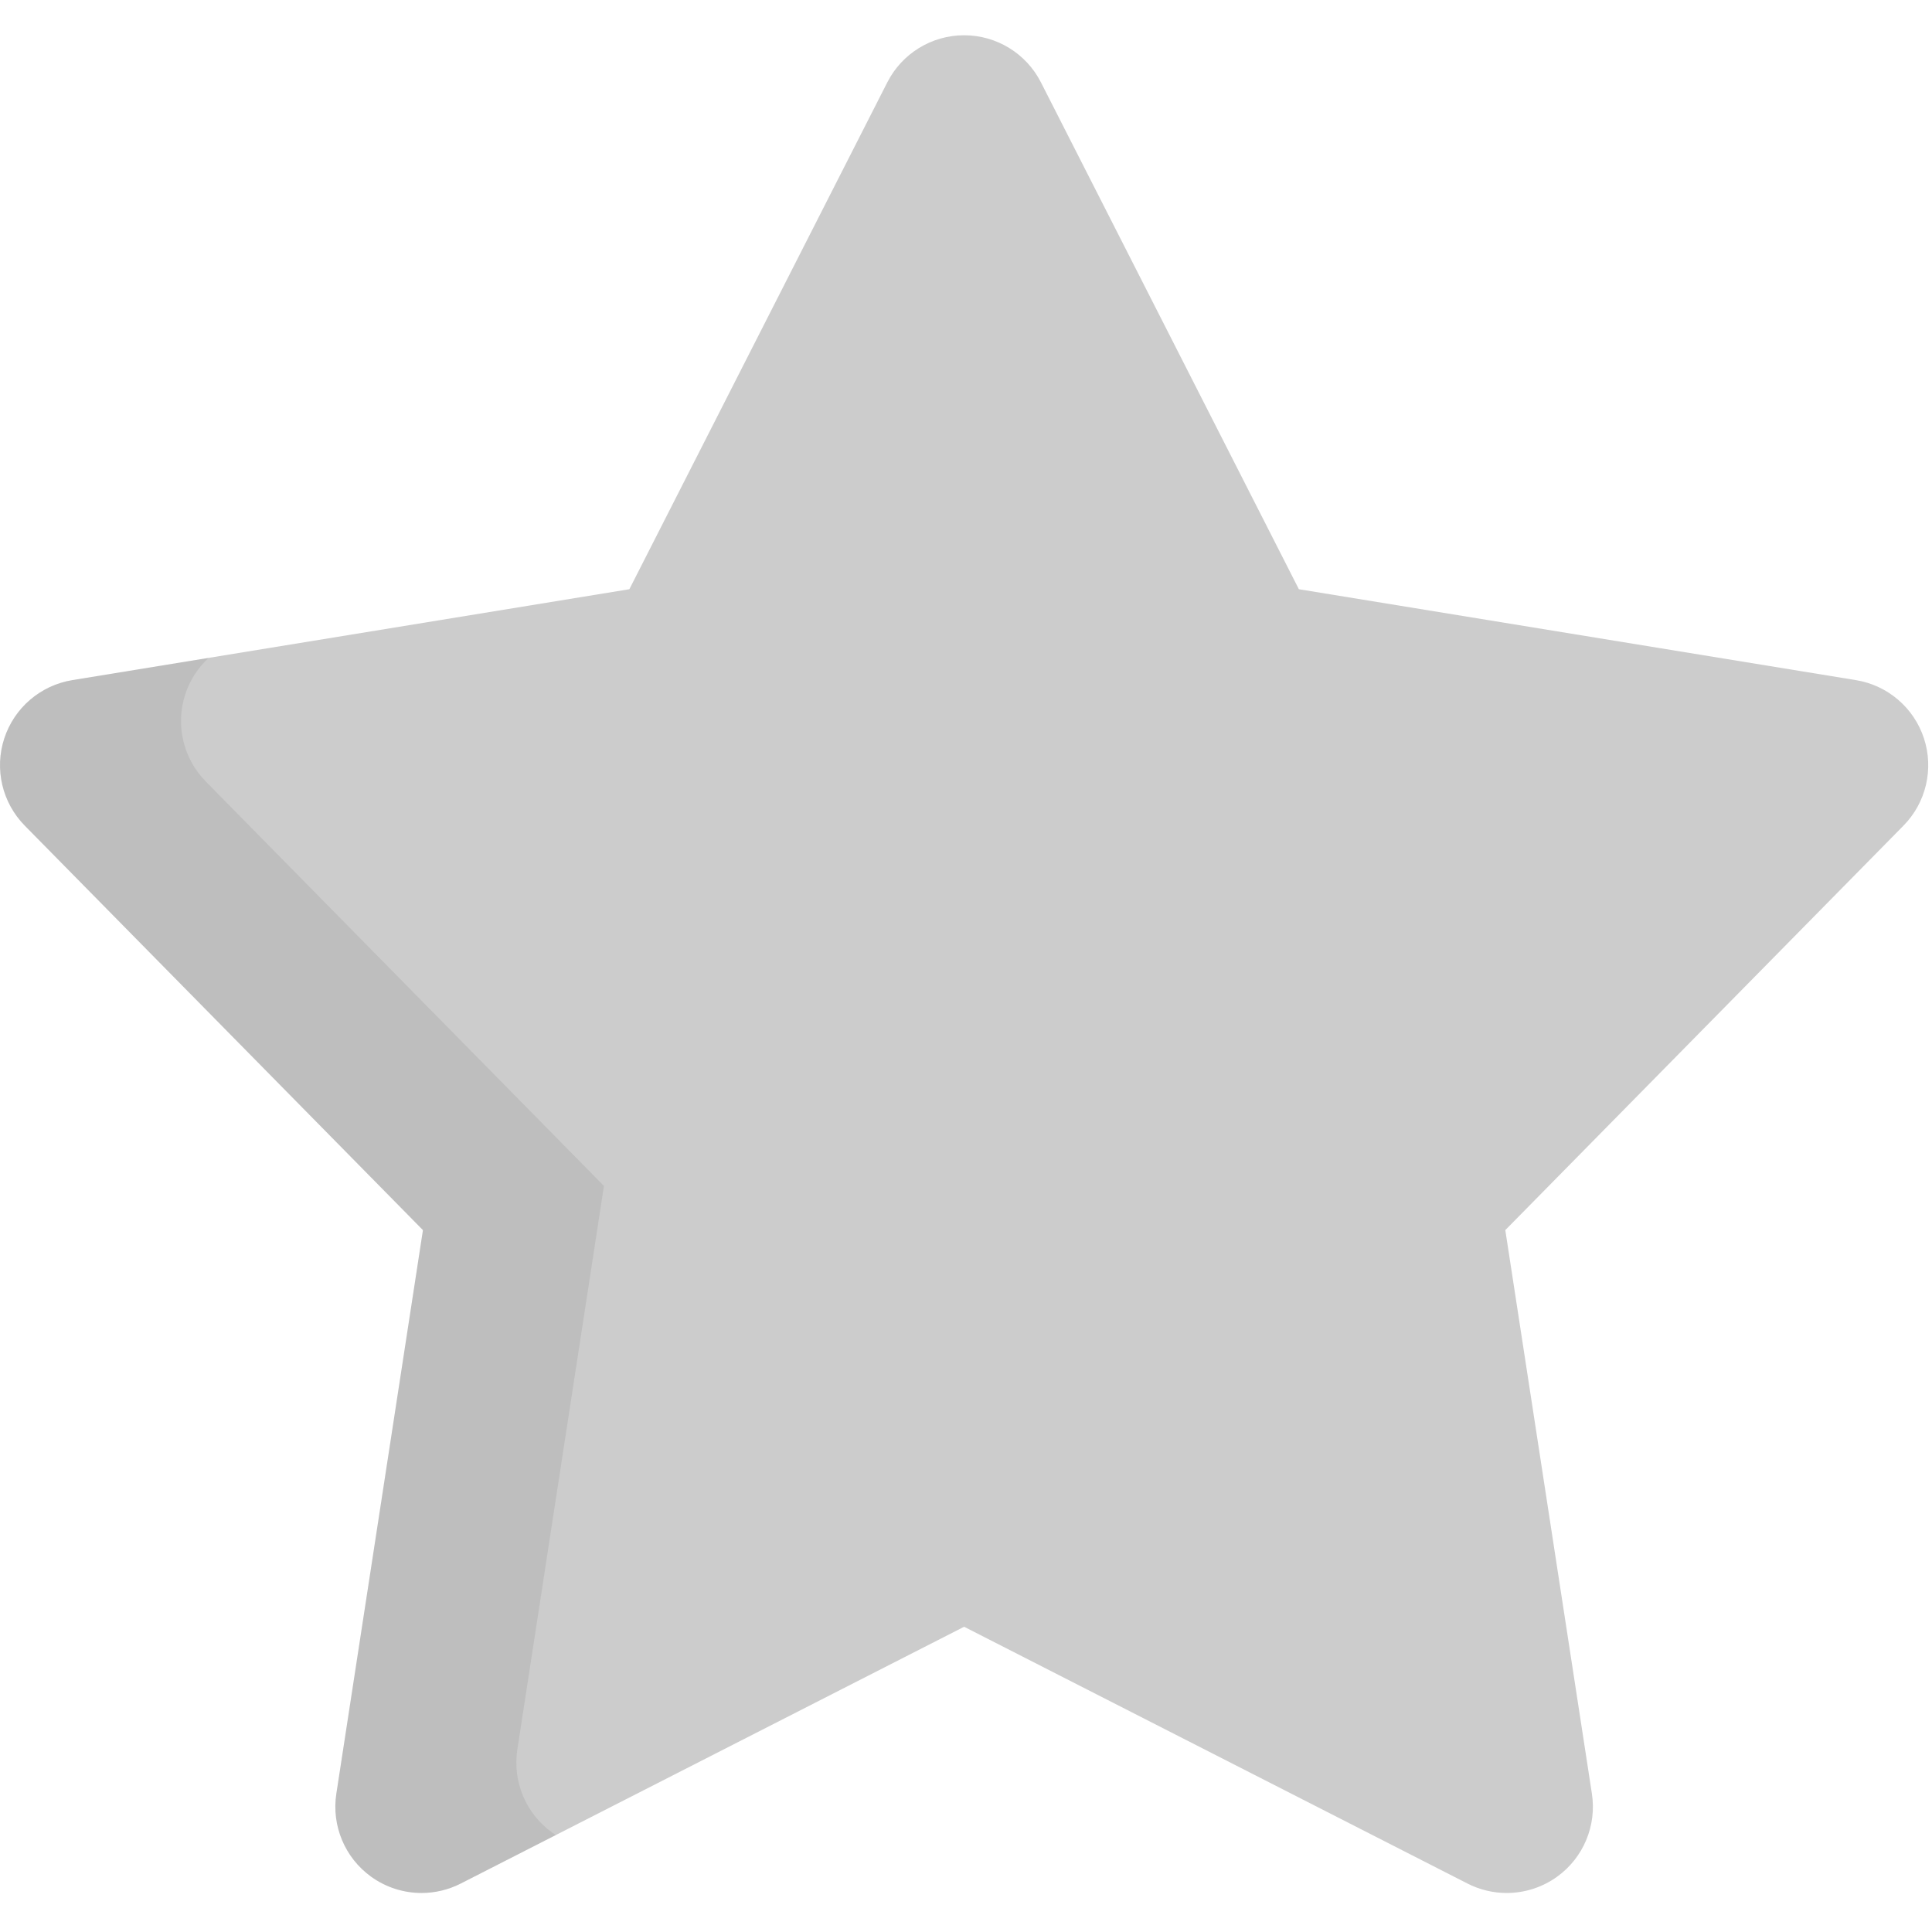
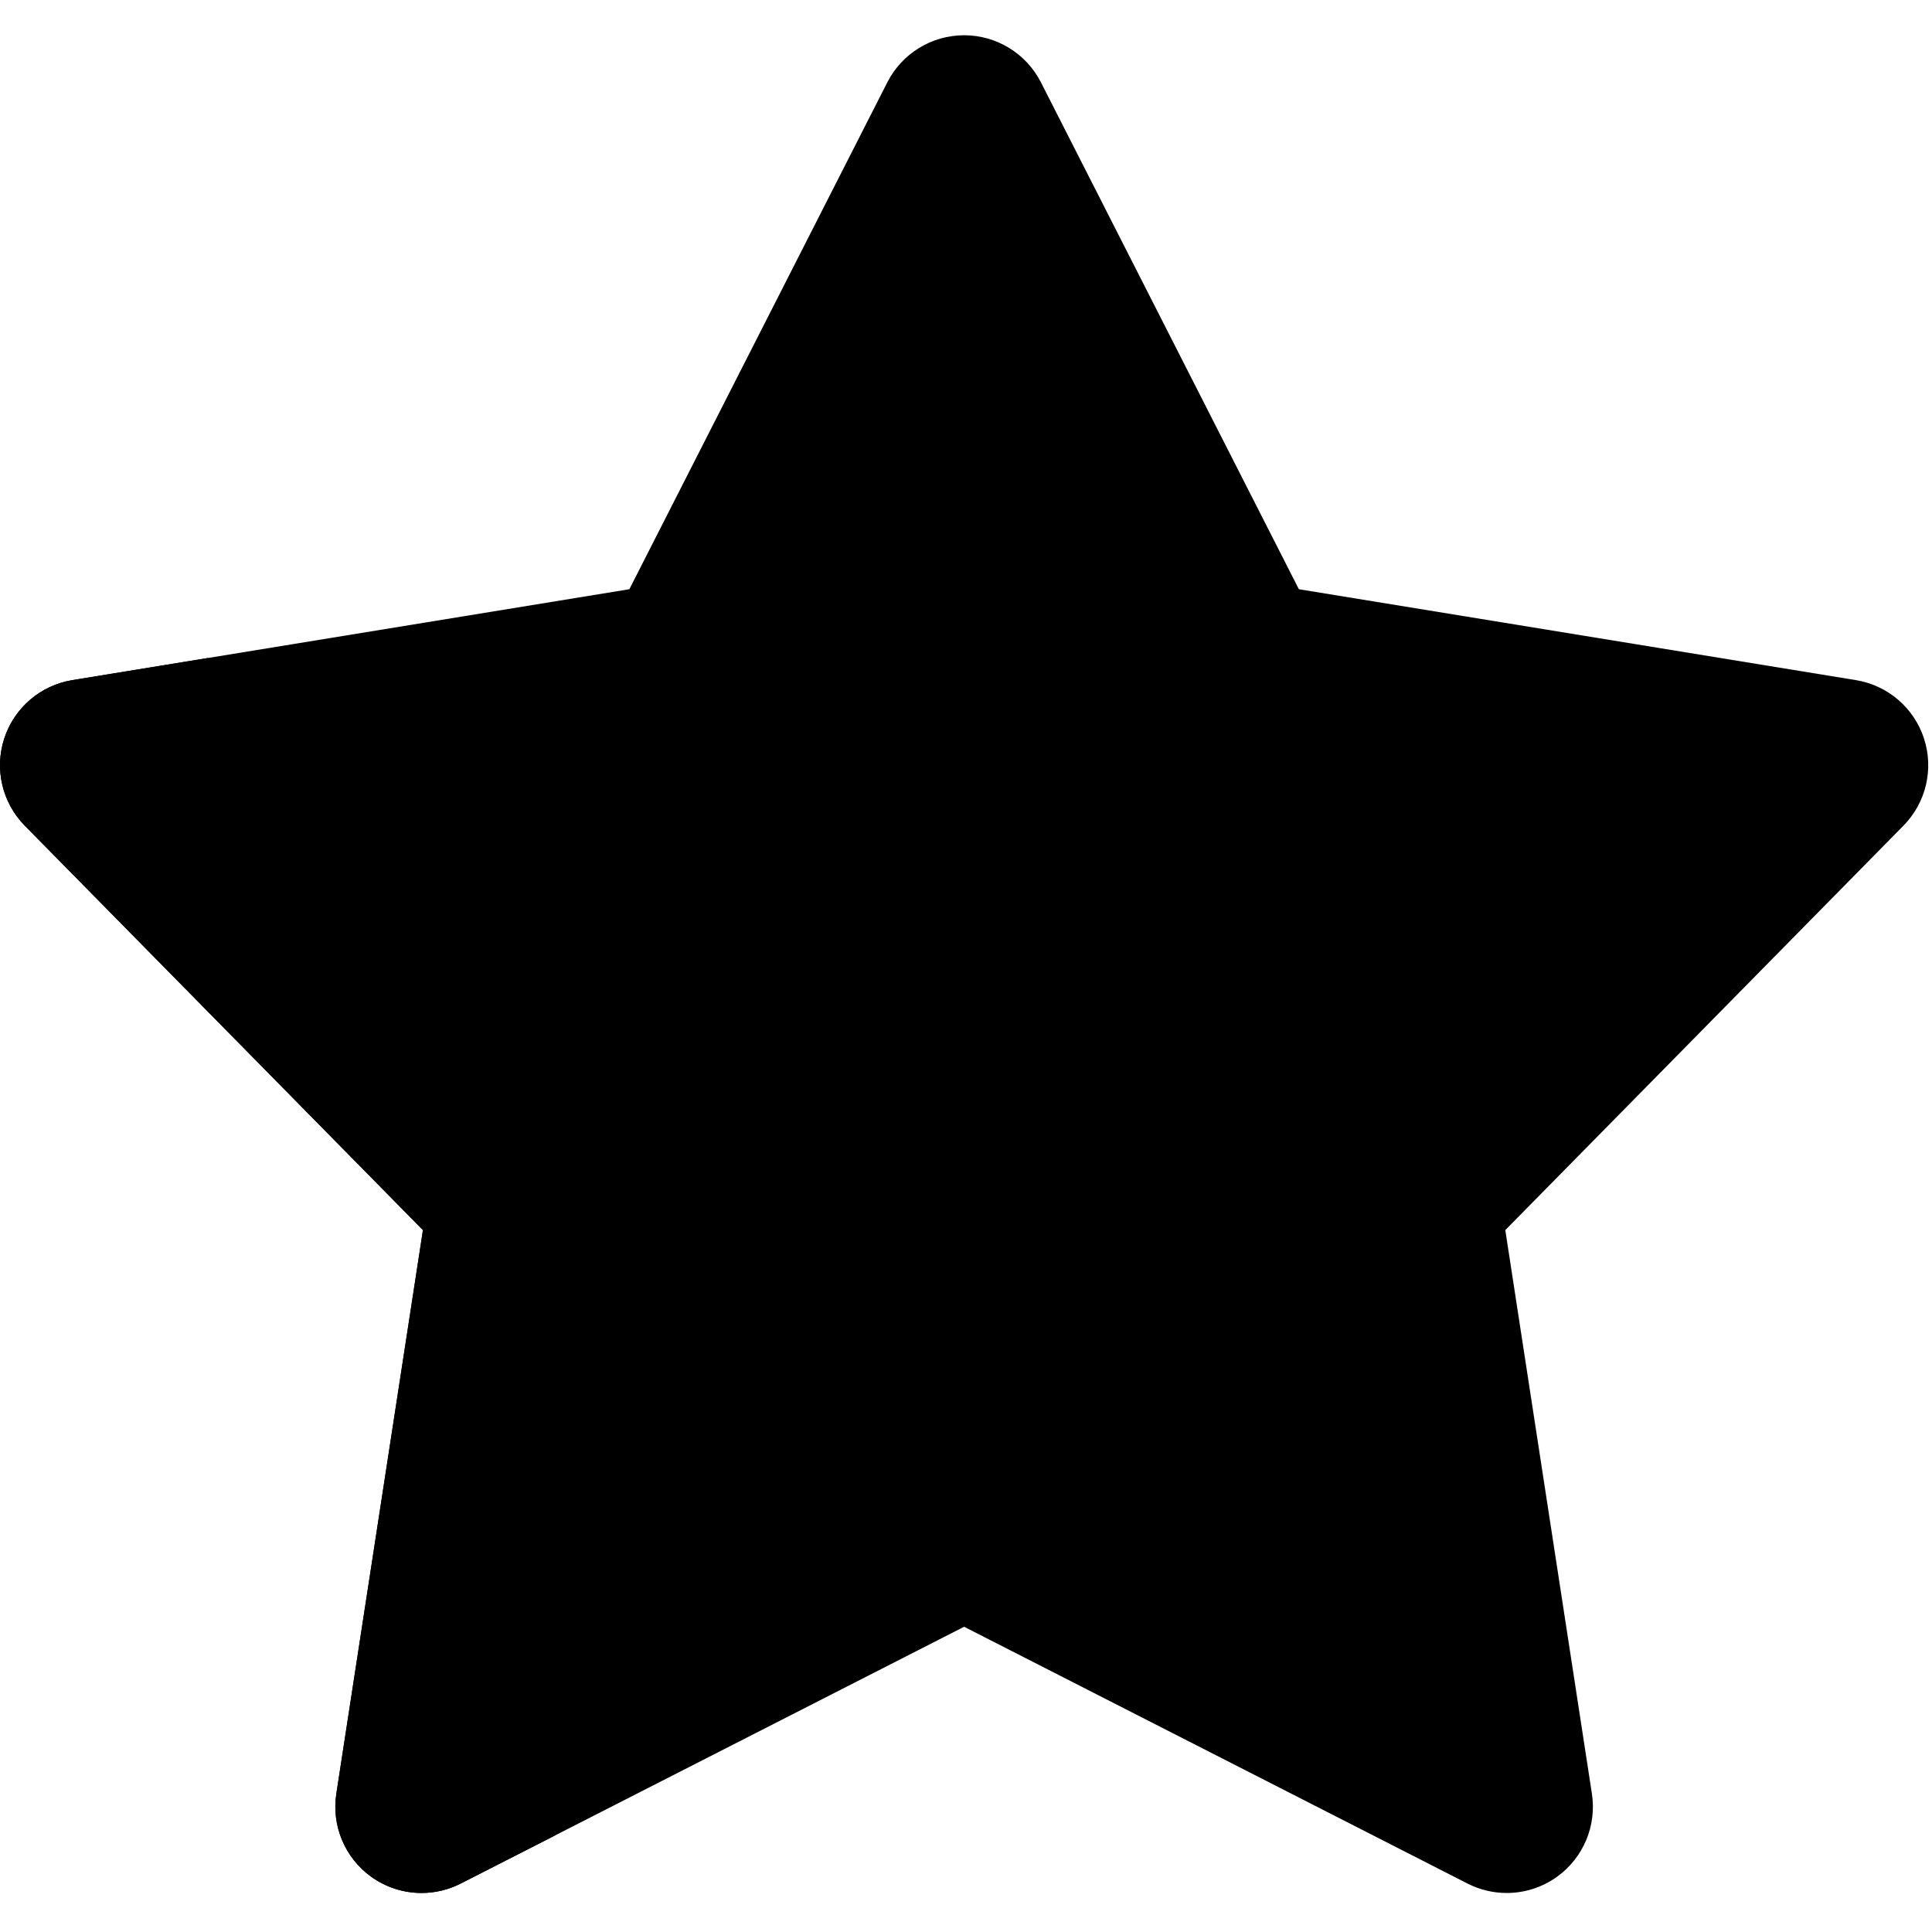
- <svg xmlns="http://www.w3.org/2000/svg" width="17px" height="17px" viewBox="0 0 513 513" version="1.1" xml:space="preserve" style="fill-rule:evenodd;clip-rule:evenodd;stroke-linejoin:round;stroke-miterlimit:1.414;">
-   <path d="M400.07,502.64C396.519,502.64 392.954,501.815 389.672,500.14L256.001,431.95L122.33,500.14C119.047,501.815 115.482,502.64 111.931,502.64C107.203,502.64 102.5,501.176 98.523,498.304C91.562,493.273 88.003,484.767 89.308,476.278L112.303,326.63L6.579,219.236C0.577,213.14 -1.524,204.205 1.133,196.073C3.789,187.942 10.759,181.97 19.202,180.592L167.114,156.454L235.604,21.869C239.508,14.194 247.39,9.362 256.001,9.362C264.612,9.362 272.494,14.195 276.397,21.869L344.887,156.454L492.8,180.592C501.244,181.97 508.213,187.942 510.87,196.073C513.526,204.205 511.425,213.14 505.423,219.236L399.7,326.628L422.693,476.276C423.998,484.766 420.439,493.271 413.478,498.302C409.502,501.175 404.798,502.64 400.07,502.64Z" style="fill:rgb(204,204,204);fill-rule:nonzero;" />
-   <path d="M146.585,486.578C139.625,481.548 136.065,473.041 137.37,464.552L160.365,314.905L54.643,207.512C48.64,201.416 46.54,192.481 49.196,184.349C50.428,180.58 52.593,177.284 55.395,174.686L19.202,180.592C10.758,181.97 3.789,187.942 1.133,196.073C-1.524,204.205 0.577,213.14 6.579,219.236L112.303,326.627L89.307,476.276C88.002,484.766 91.561,493.271 98.522,498.302C102.499,501.174 107.202,502.638 111.93,502.638C115.481,502.638 119.047,501.812 122.329,500.138L147.596,487.248C147.257,487.03 146.914,486.817 146.585,486.578Z" style="fill:rgb(65,64,66);fill-opacity:0.1;fill-rule:nonzero;" />
+ <svg xmlns="http://www.w3.org/2000/svg" width="17px" height="17px" viewBox="0 0 513 513" version="1.1" xml:space="preserve">
+   <path class="star-body" d="M400.07,502.64C396.519,502.64 392.954,501.815 389.672,500.14L256.001,431.95L122.33,500.14C119.047,501.815 115.482,502.64 111.931,502.64C107.203,502.64 102.5,501.176 98.523,498.304C91.562,493.273 88.003,484.767 89.308,476.278L112.303,326.63L6.579,219.236C0.577,213.14 -1.524,204.205 1.133,196.073C3.789,187.942 10.759,181.97 19.202,180.592L167.114,156.454L235.604,21.869C239.508,14.194 247.39,9.362 256.001,9.362C264.612,9.362 272.494,14.195 276.397,21.869L344.887,156.454L492.8,180.592C501.244,181.97 508.213,187.942 510.87,196.073C513.526,204.205 511.425,213.14 505.423,219.236L399.7,326.628L422.693,476.276C423.998,484.766 420.439,493.271 413.478,498.302C409.502,501.175 404.798,502.64 400.07,502.64Z" />
+   <path class="star-border" d="M146.585,486.578C139.625,481.548 136.065,473.041 137.37,464.552L160.365,314.905L54.643,207.512C48.64,201.416 46.54,192.481 49.196,184.349C50.428,180.58 52.593,177.284 55.395,174.686L19.202,180.592C10.758,181.97 3.789,187.942 1.133,196.073C-1.524,204.205 0.577,213.14 6.579,219.236L112.303,326.627L89.307,476.276C88.002,484.766 91.561,493.271 98.522,498.302C102.499,501.174 107.202,502.638 111.93,502.638C115.481,502.638 119.047,501.812 122.329,500.138L147.596,487.248C147.257,487.03 146.914,486.817 146.585,486.578Z" />
</svg>
